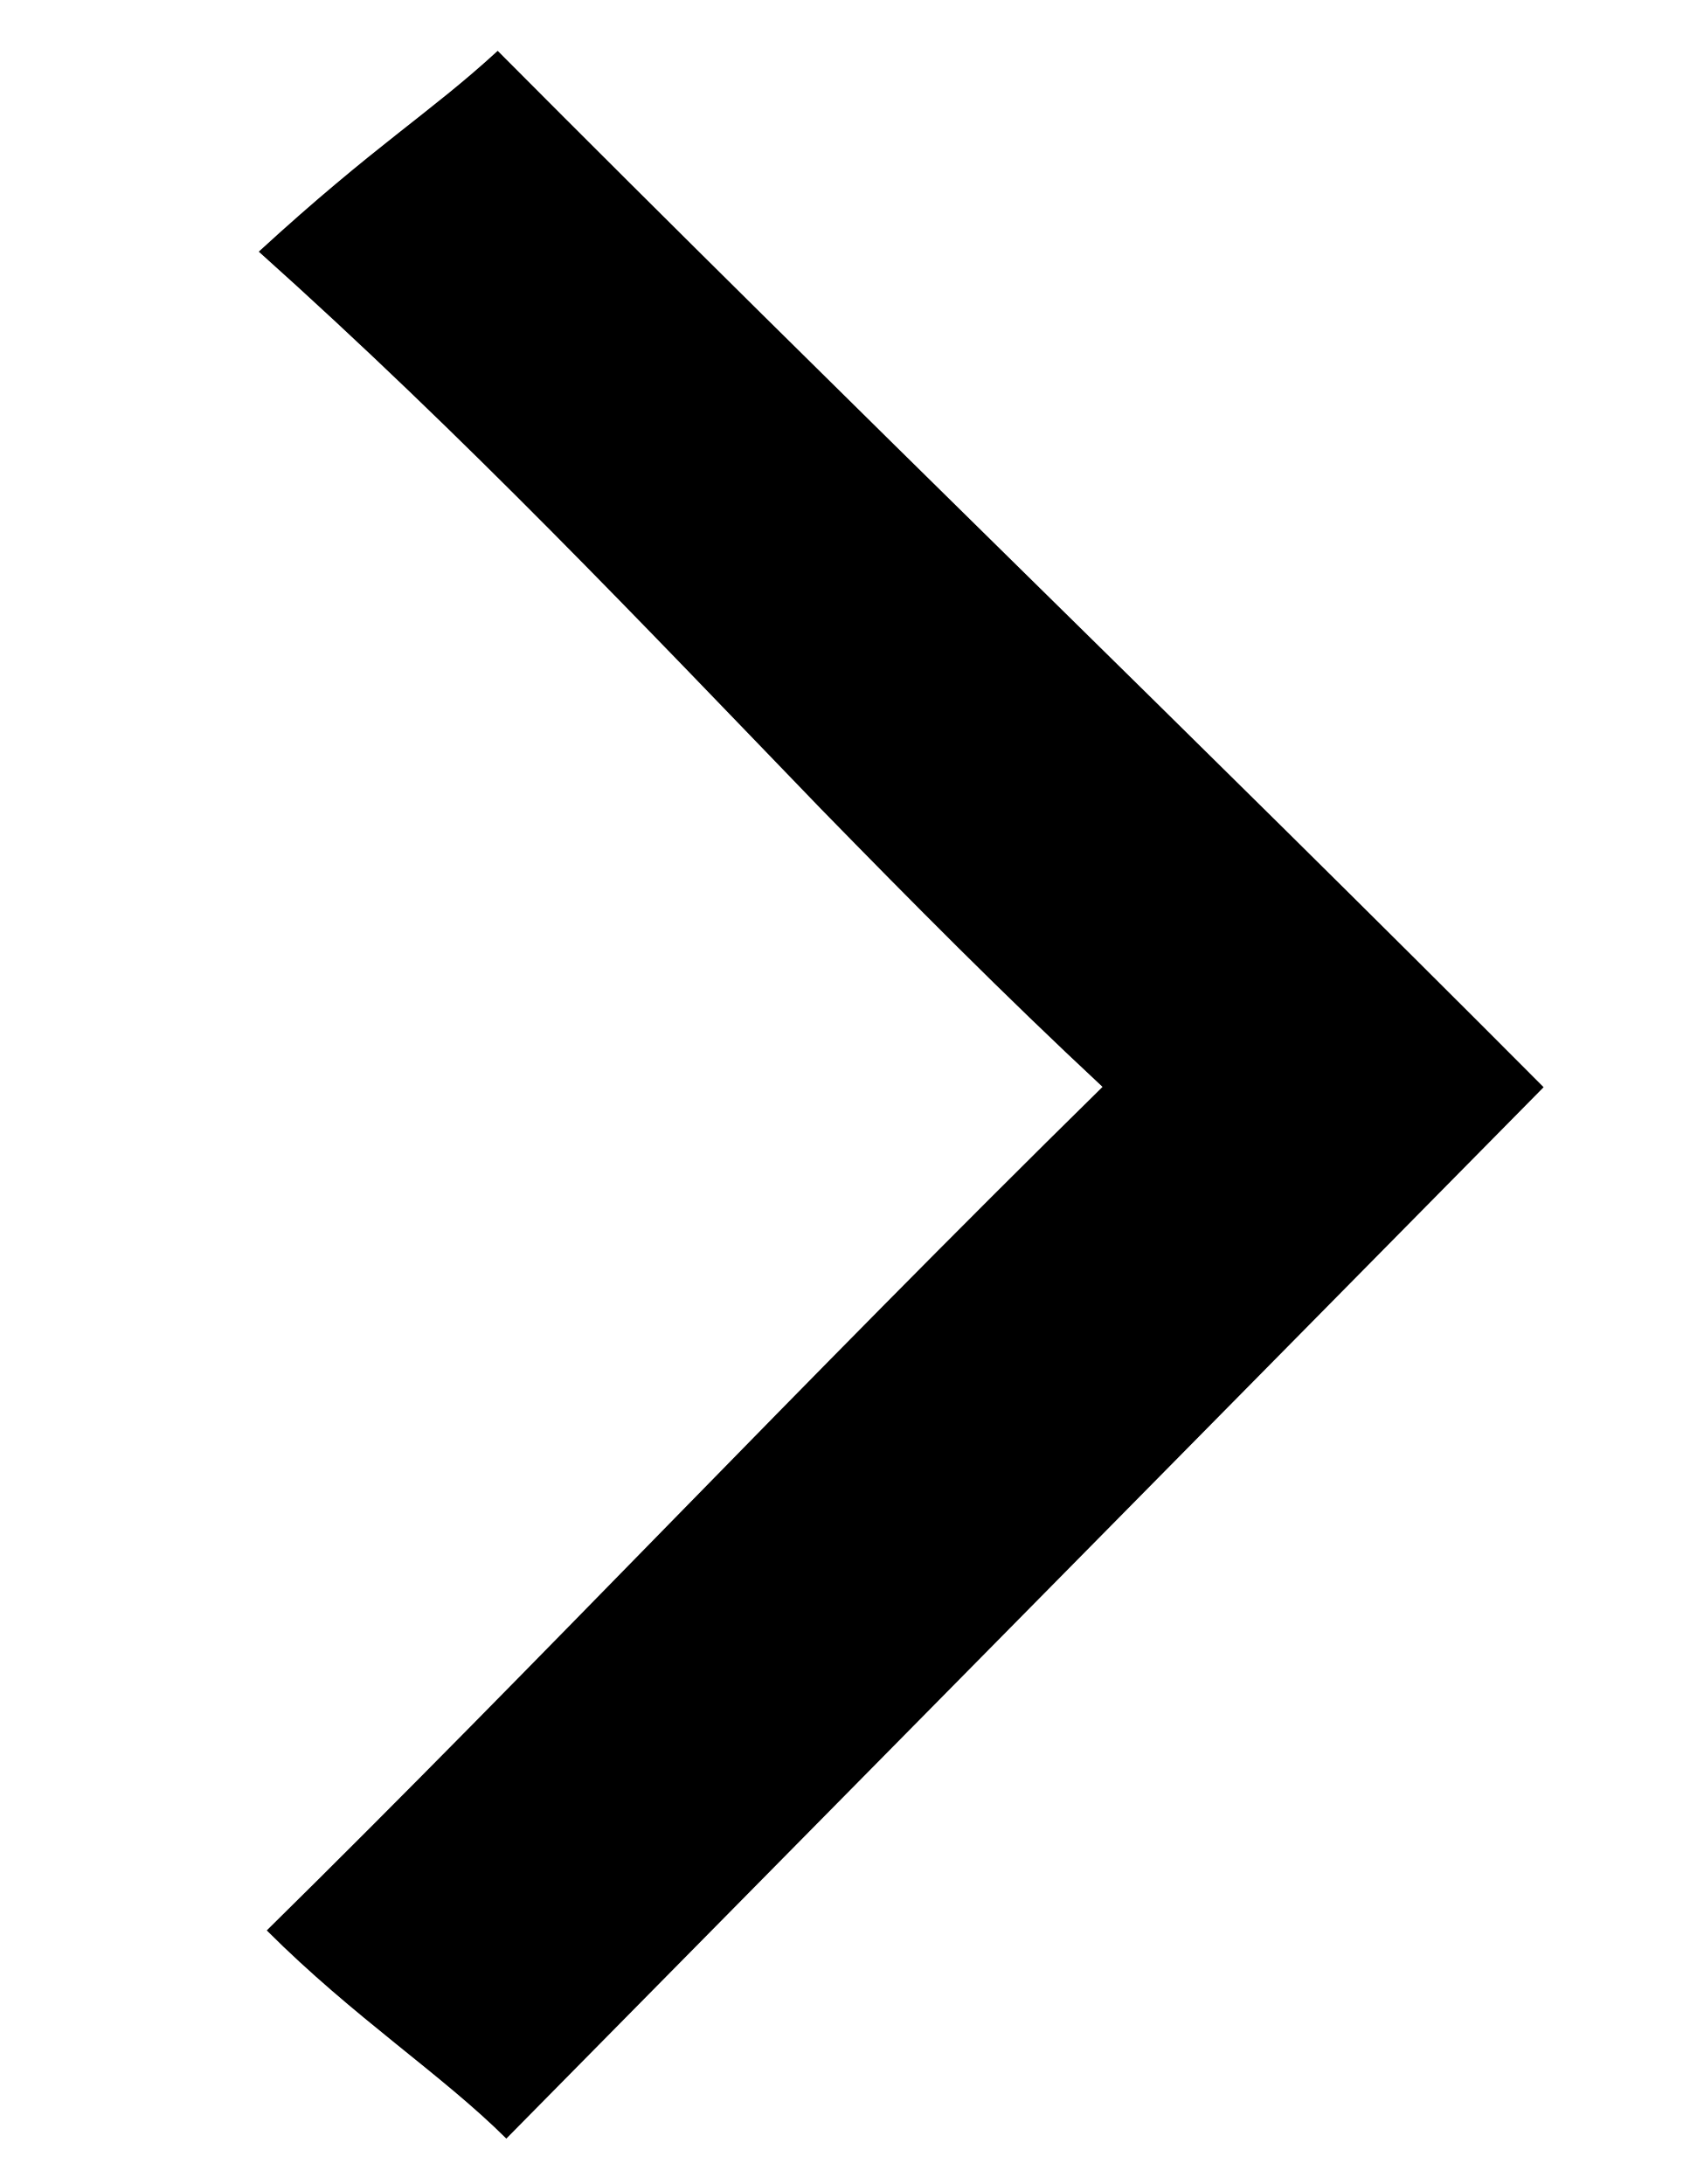
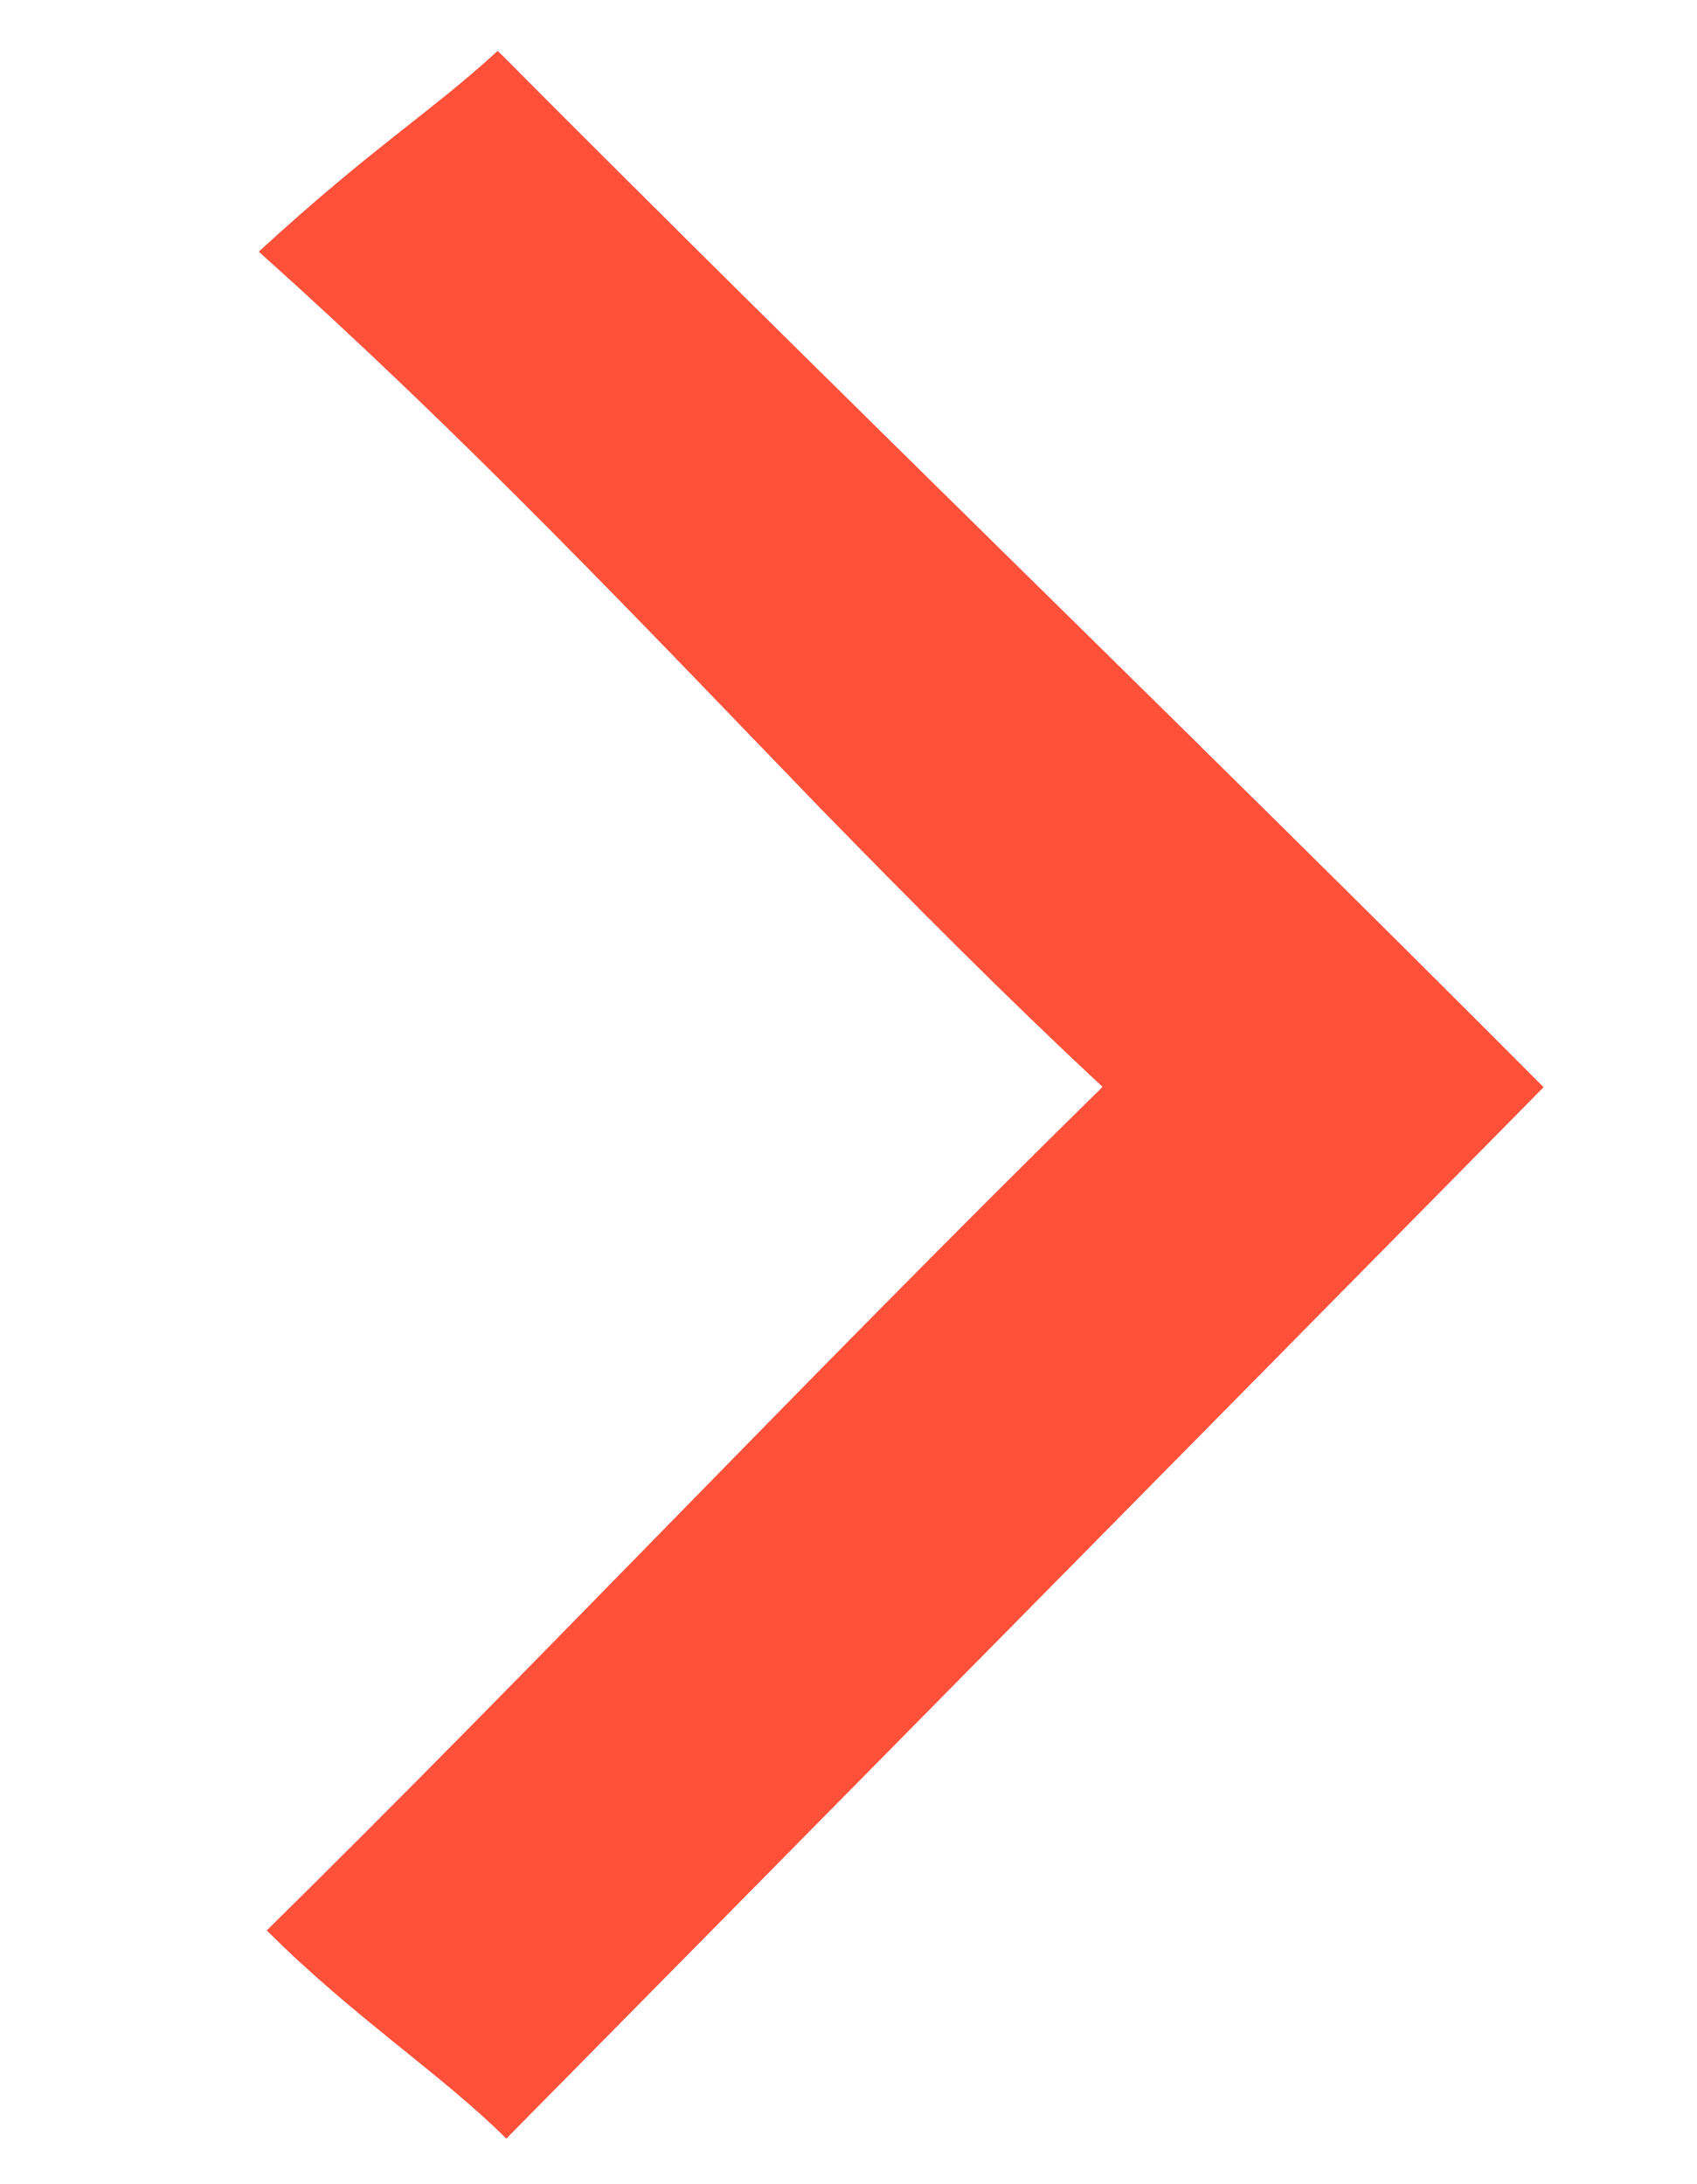
<svg xmlns="http://www.w3.org/2000/svg" id="Layer_1" data-name="Layer 1" viewBox="0 0 53.05 68.3">
  <defs>
    <style>
      .cls-1 {
-         fill: black;
+         fill: #ff5039;
      }

      .cls-2 {
        fill: none;
      }
    </style>
  </defs>
  <g>
    <path class="cls-1" d="M8.09,7.87c6.51,5.83,12,11.65,17.57,17.42,2.84,2.91,5.72,5.82,8.81,8.7C25,43.3,16.9,51.94,8.34,60.37c2.73,2.73,5.46,4.49,7.49,6.51L48.26,34C37.46,23.15,26.67,12.76,15.56,1.59,13.43,3.55,11.74,4.52,8.09,7.87Z" />
    <path class="cls-2" d="M2.54,60l-7.38-8.1C6.38,40.85,17.56,29.85,28.48,19.1L61.19,51.7l-7.11,7" />
  </g>
</svg>
